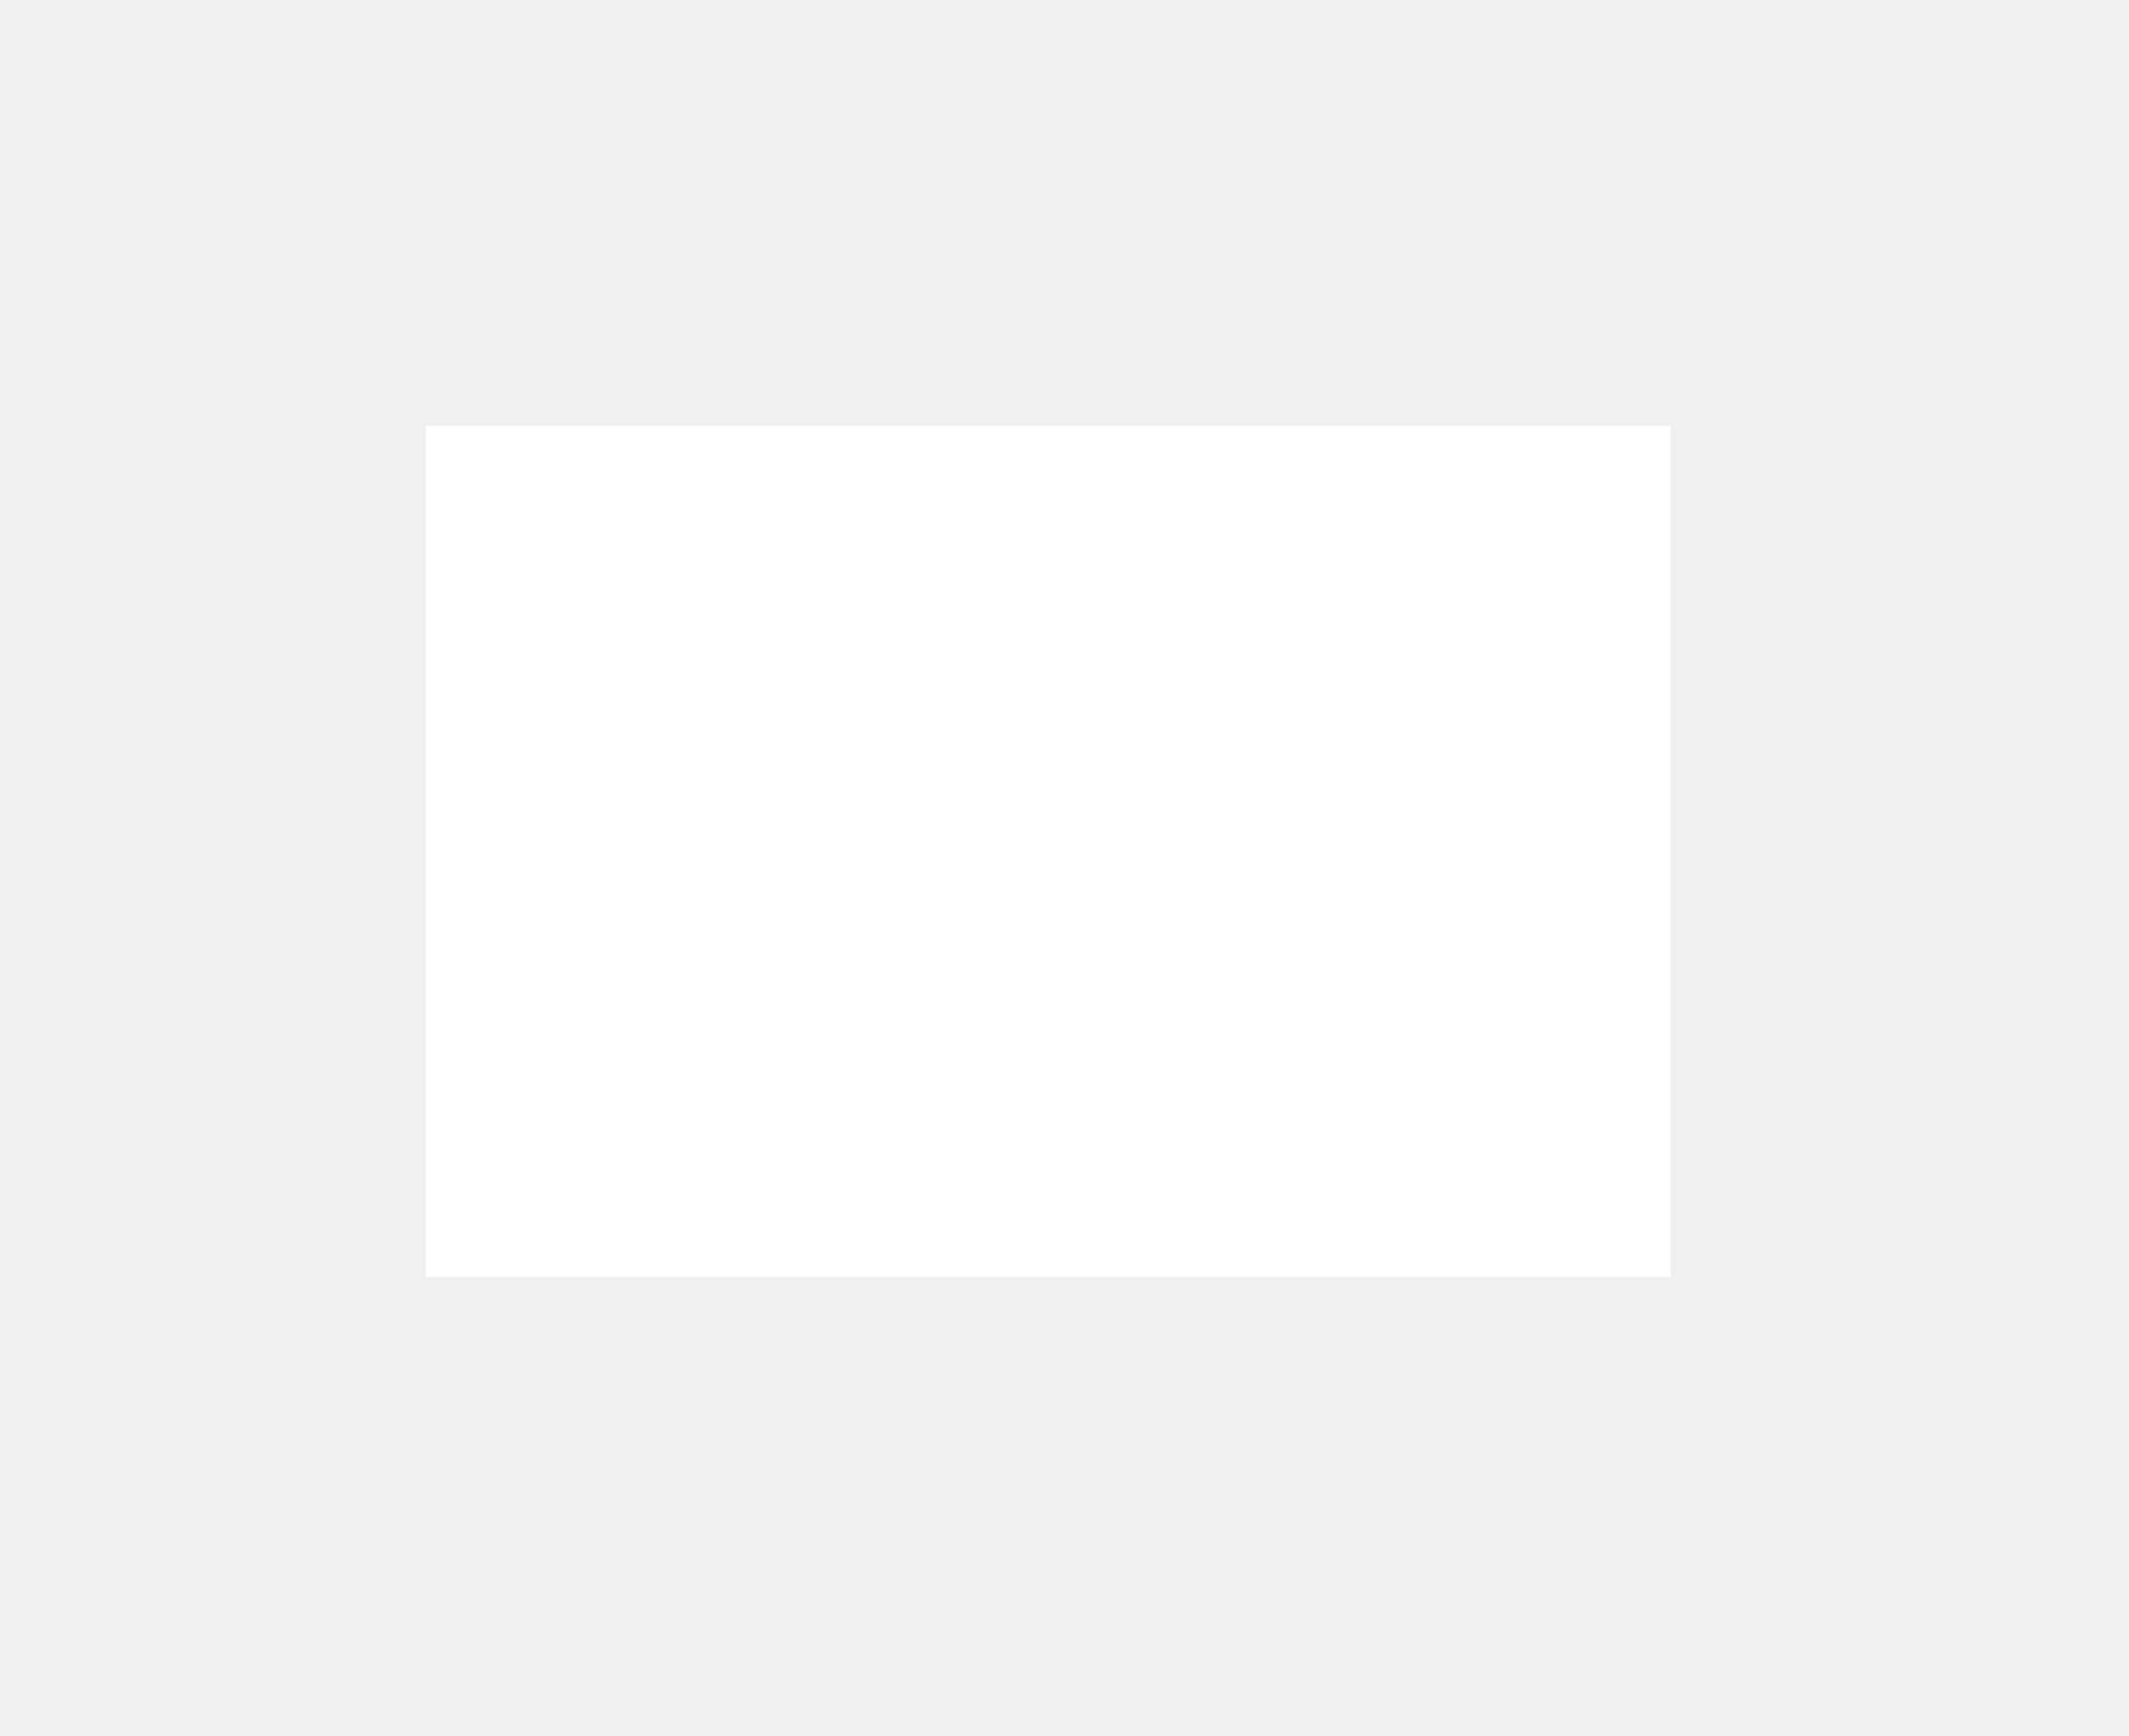
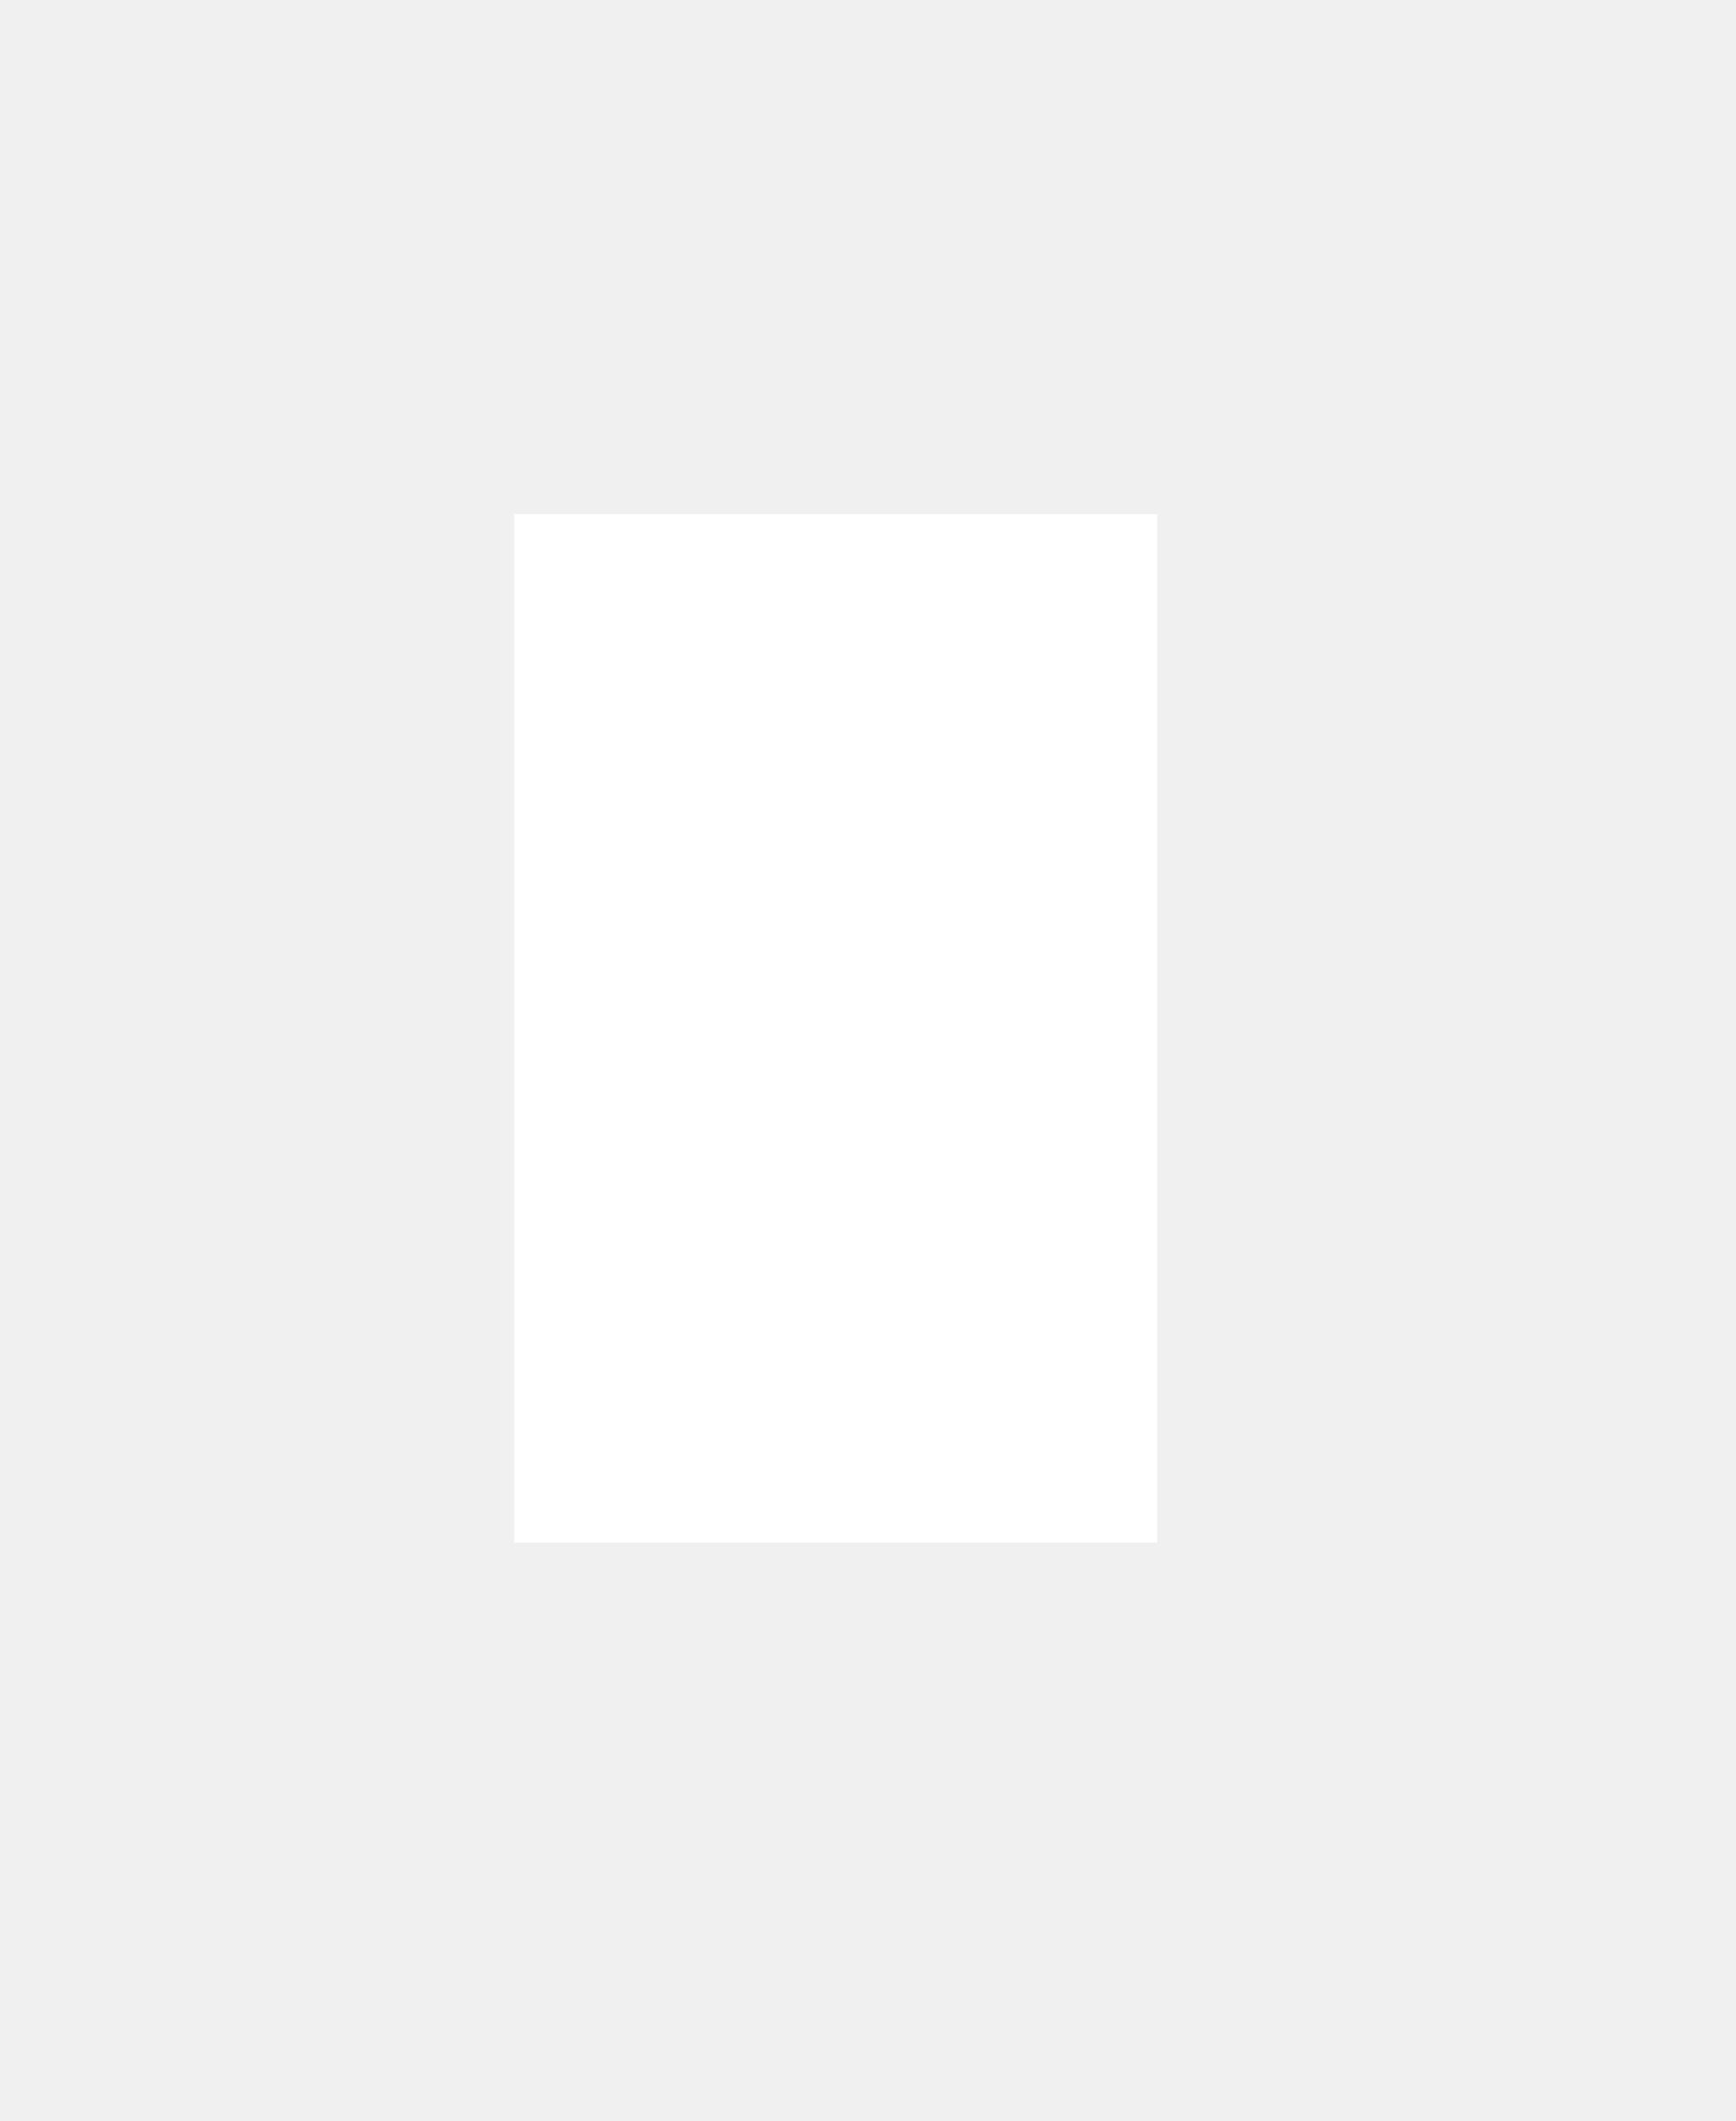
- <svg xmlns="http://www.w3.org/2000/svg" version="1.1" width="65px" height="53px">
-   <g transform="matrix(1 0 0 1 -719 -1848 )">
-     <path d="M 732 1874  L 770 1874  " stroke-width="26" stroke="#ffffff" fill="none" />
+ <svg xmlns="http://www.w3.org/2000/svg" version="1.1" width="27px" height="33px">
+   <g transform="matrix(1 0 0 1 -752 -1831 )">
+     <path d="M 760 1847  L 770 1847  " stroke-width="16" stroke="#ffffff" fill="none" />
  </g>
</svg>
